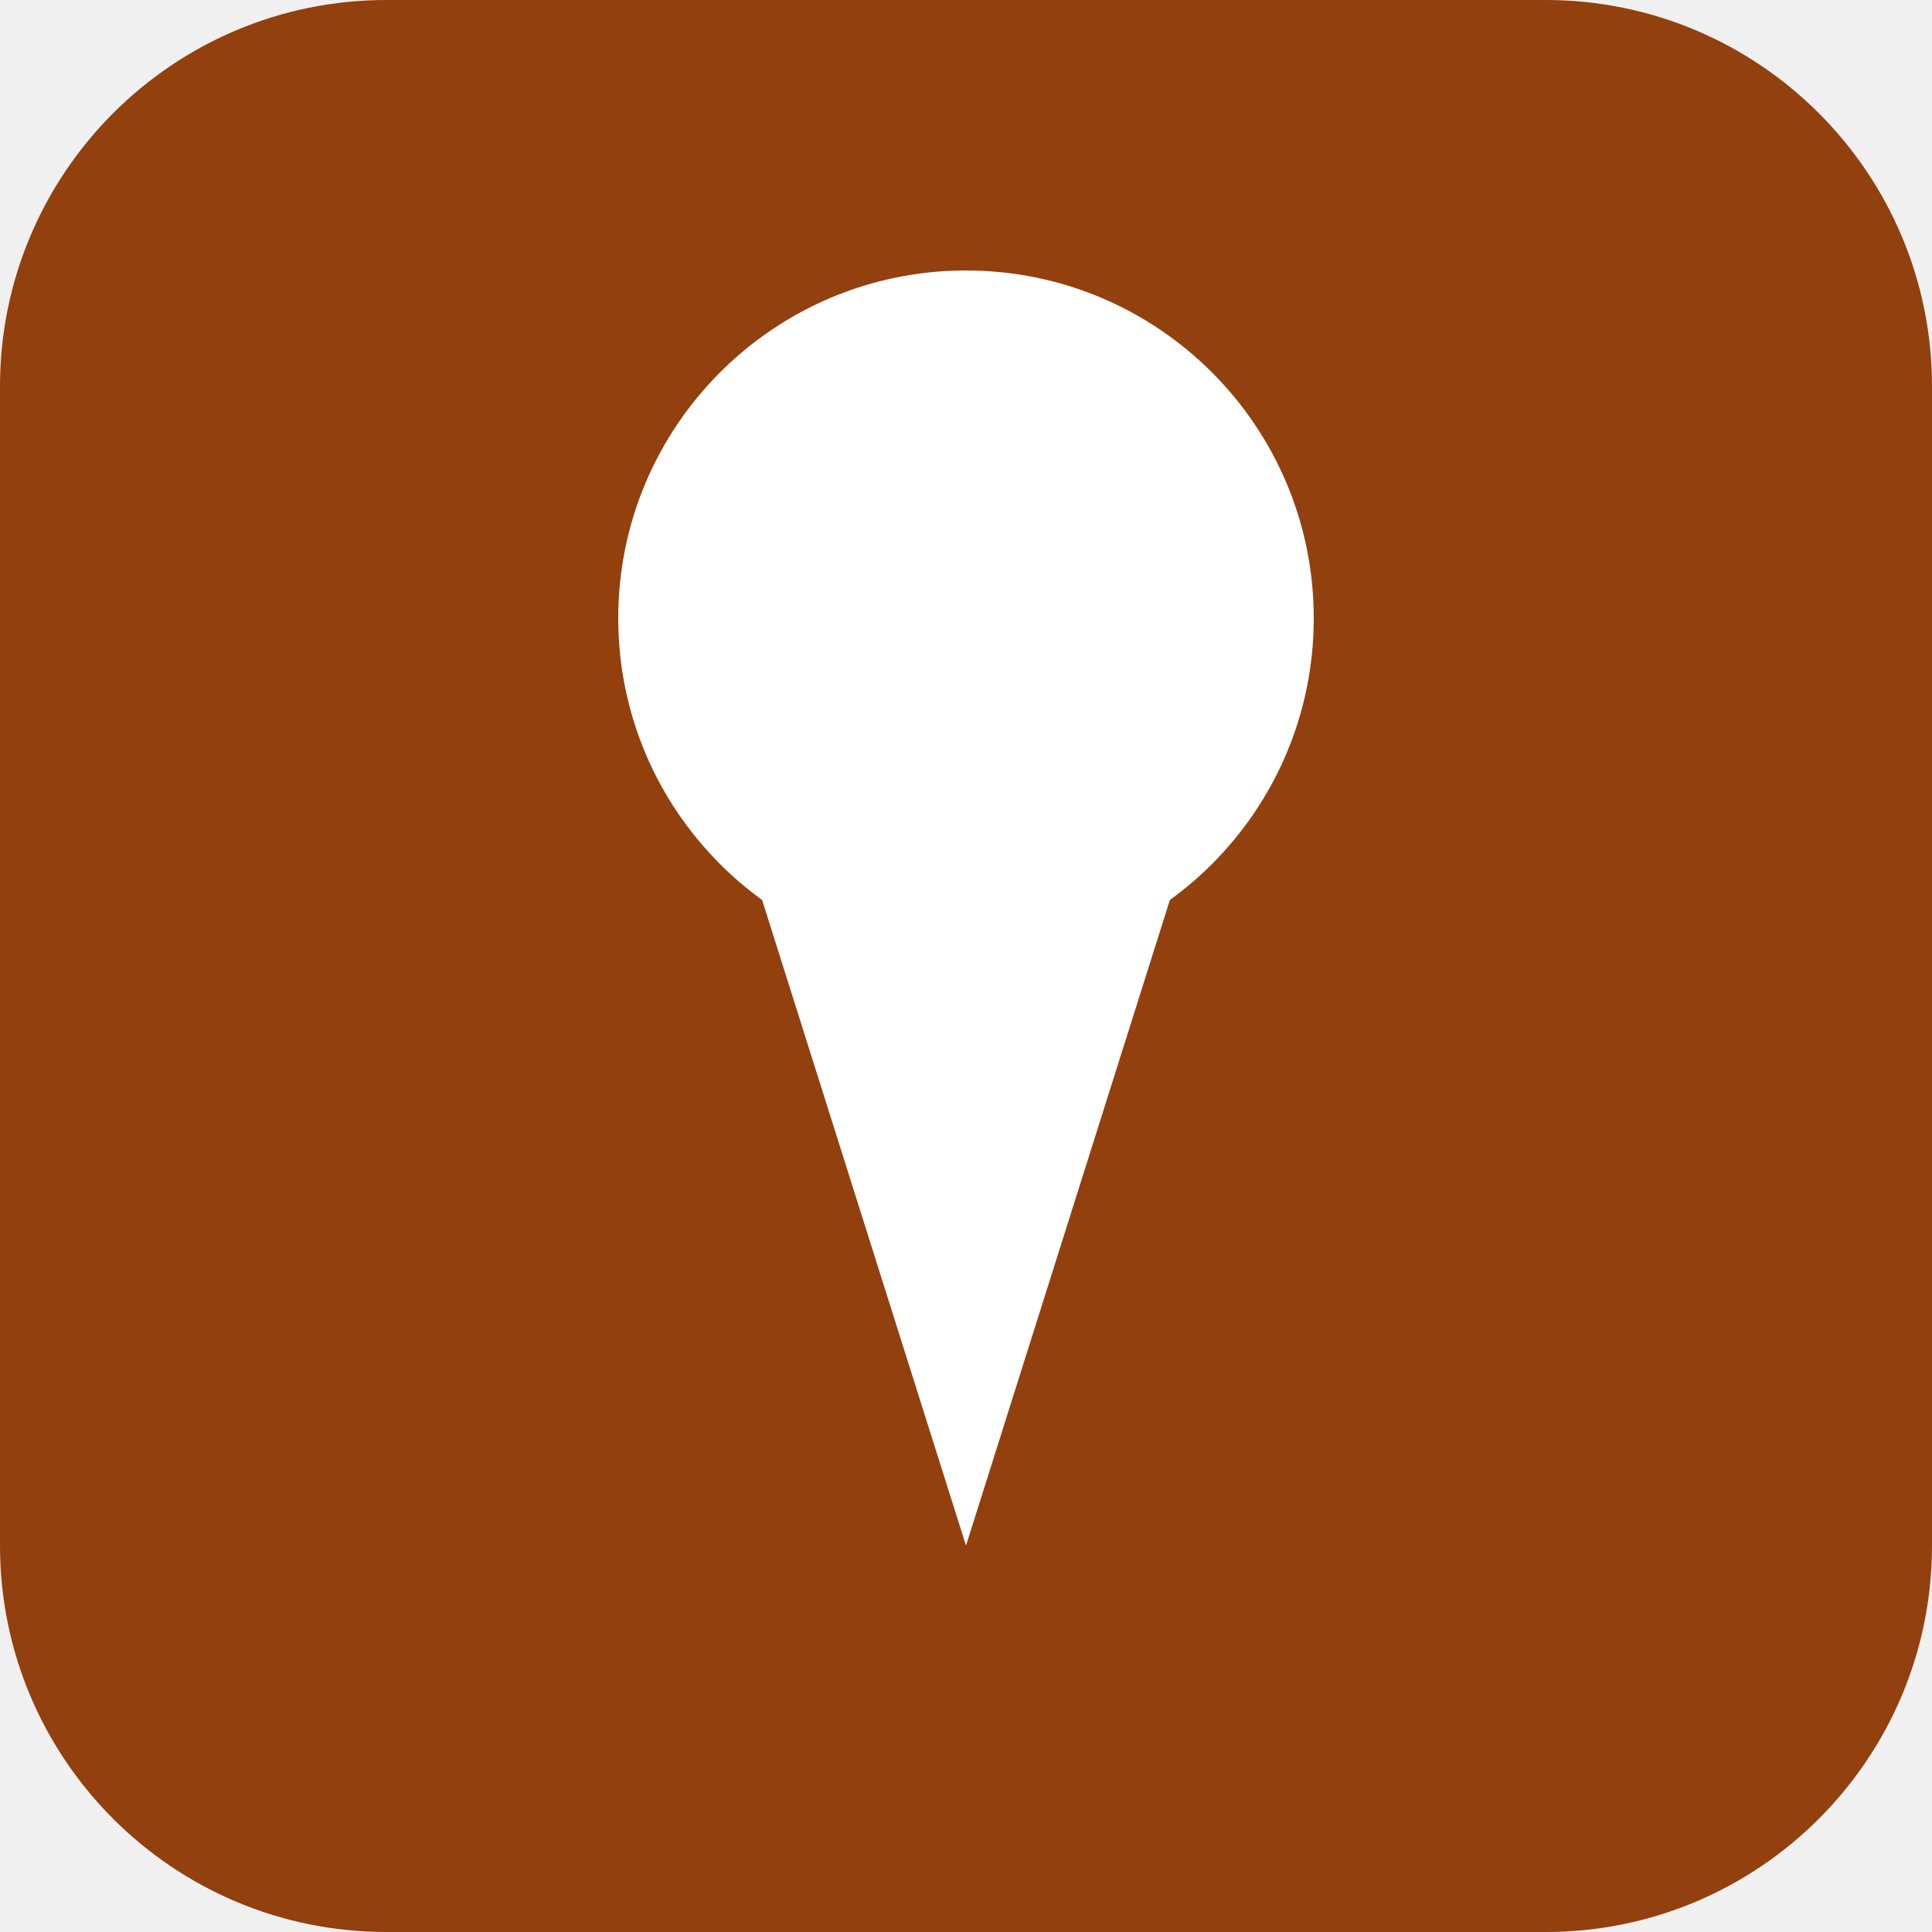
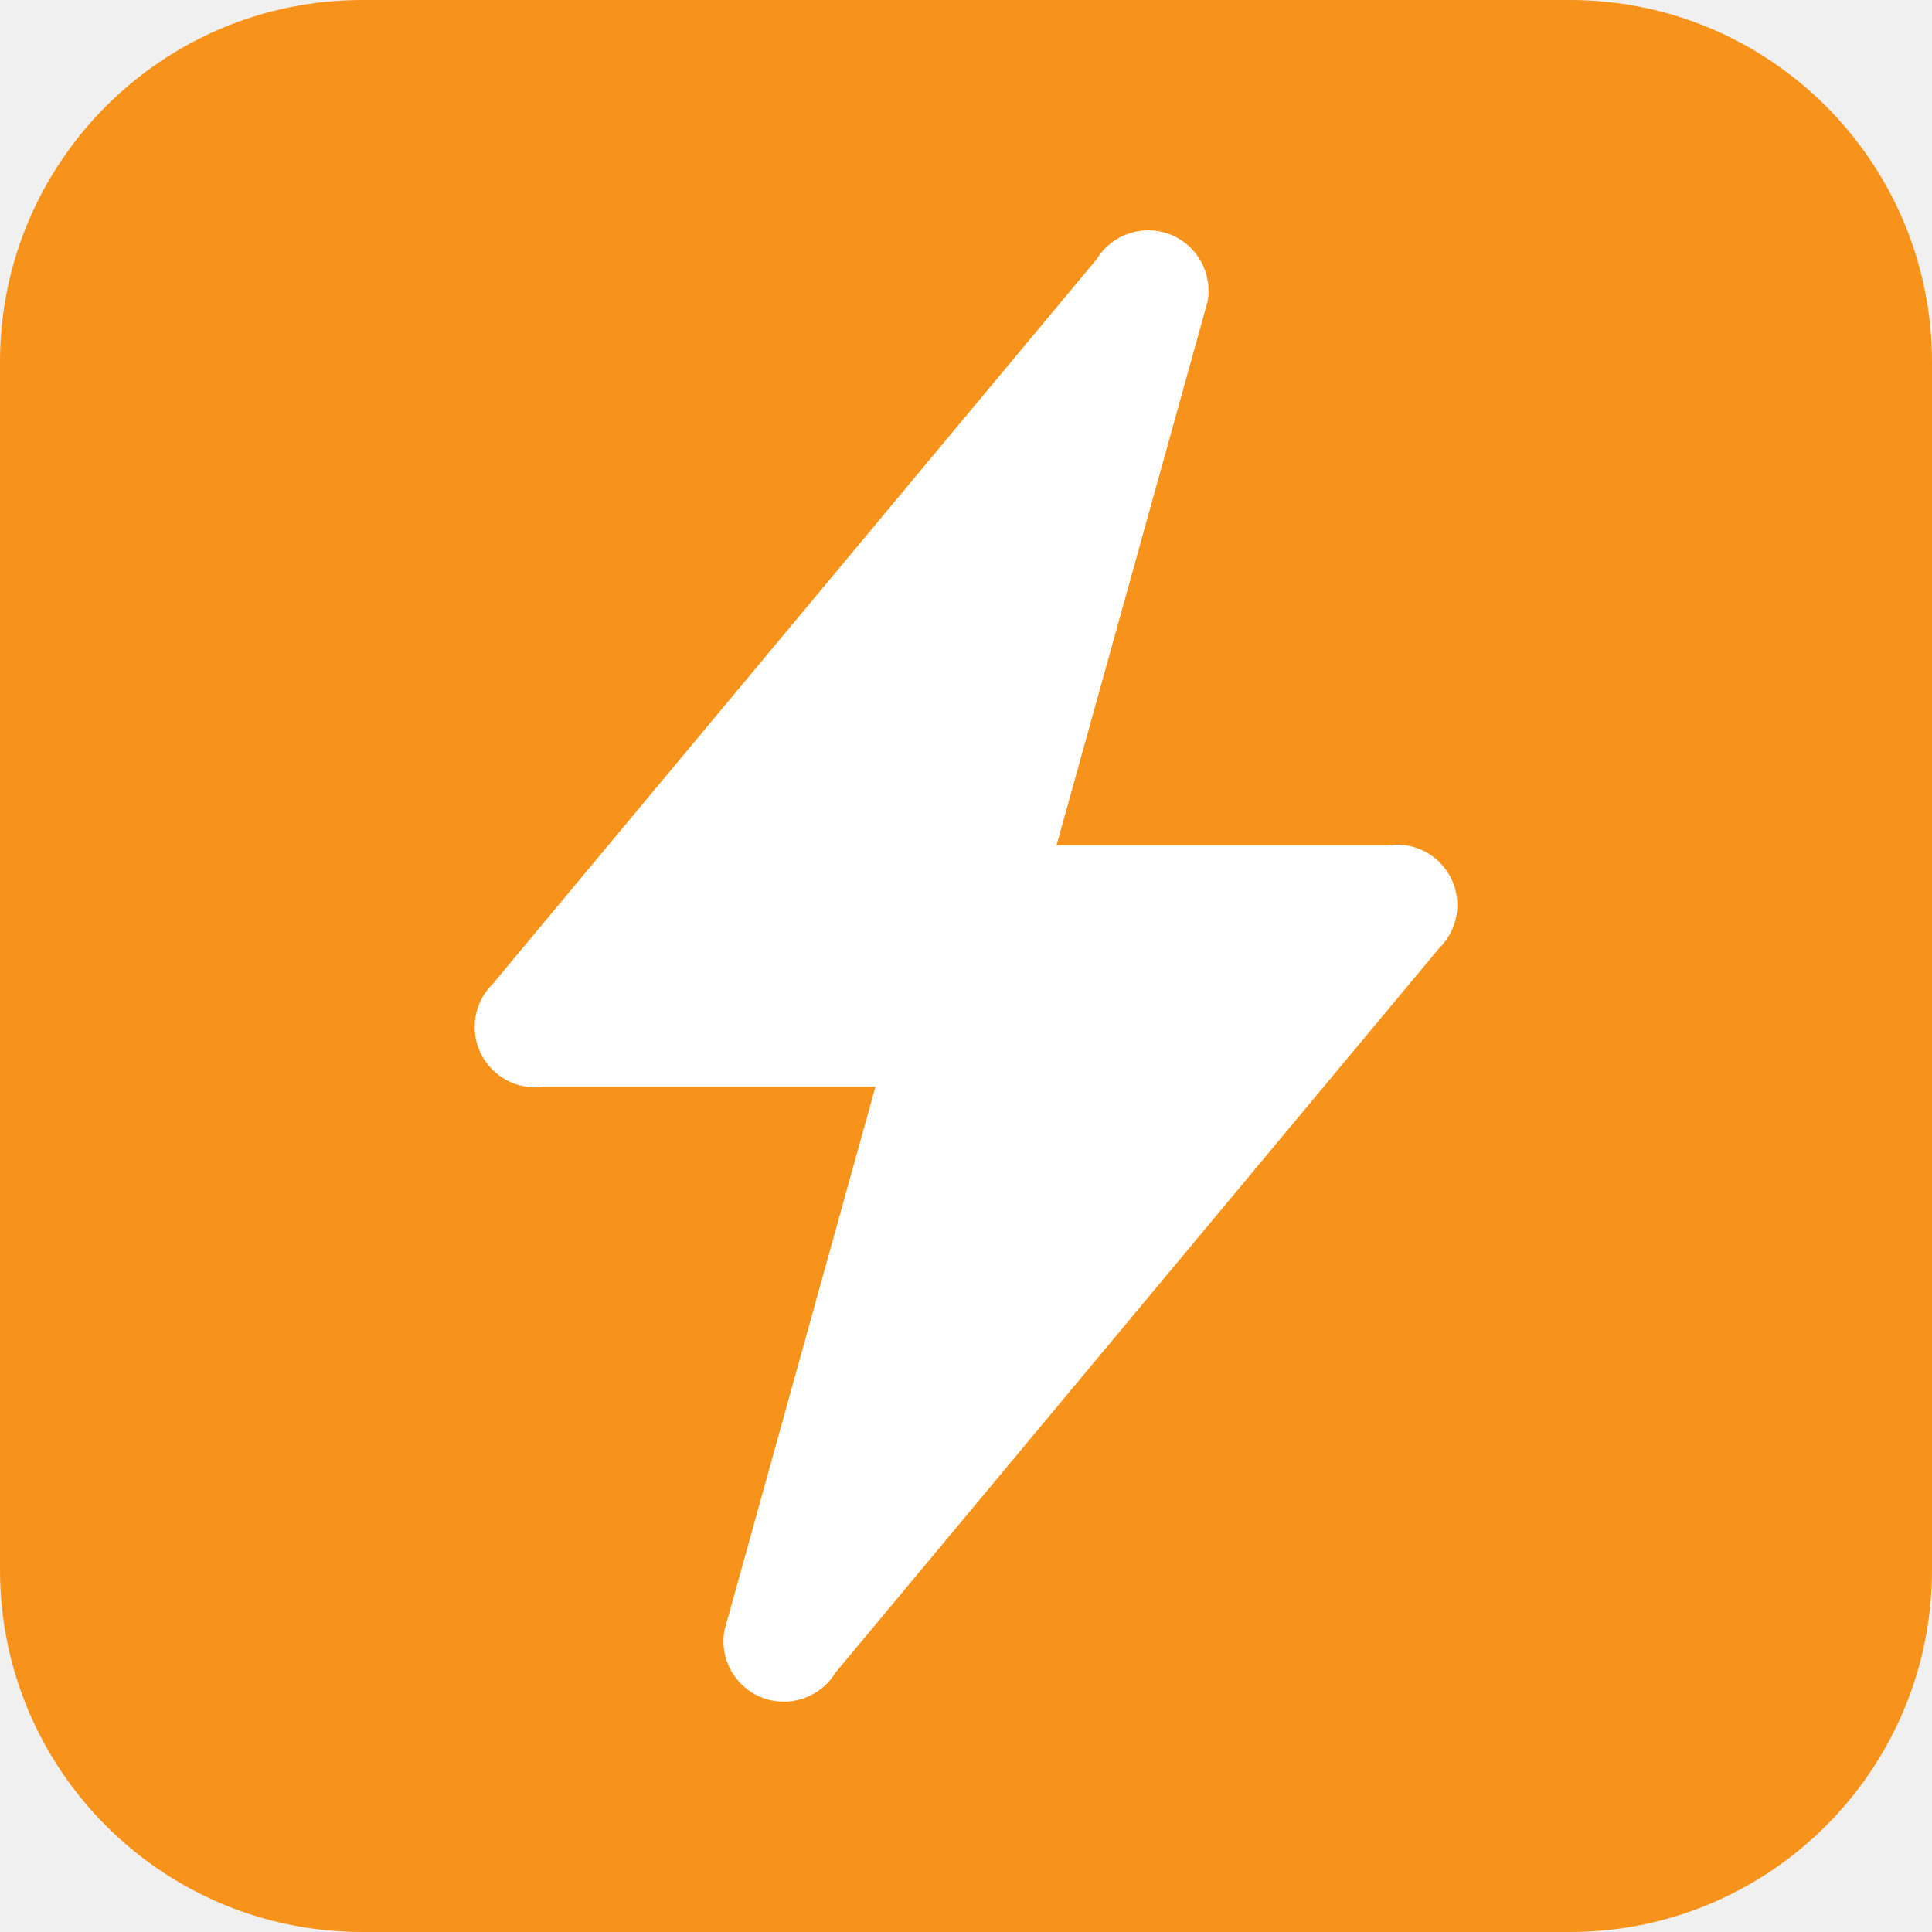
- <svg xmlns="http://www.w3.org/2000/svg" viewBox="0 0 100 100">
-   <rect width="100" height="100" fill="#92400e" rx="20" />
-   <g fill="white">
-     <circle cx="50" cy="32" r="18" />
-     <path d="M38 42 L50 80 L62 42 Z" />
-   </g>
+ <svg xmlns="http://www.w3.org/2000/svg" viewBox="0 0 256 256">
+   <rect width="256" height="256" fill="#f7931a" rx="48" />
+   <path d="M184,112H140L160,40a8,8,0,0,0-14.69-5.65l-80,96A8,8,0,0,0,72,144h44l-20,72a8,8,0,0,0,14.69,5.65l80-96A8,8,0,0,0,184,112Z" fill="white" />
</svg>
